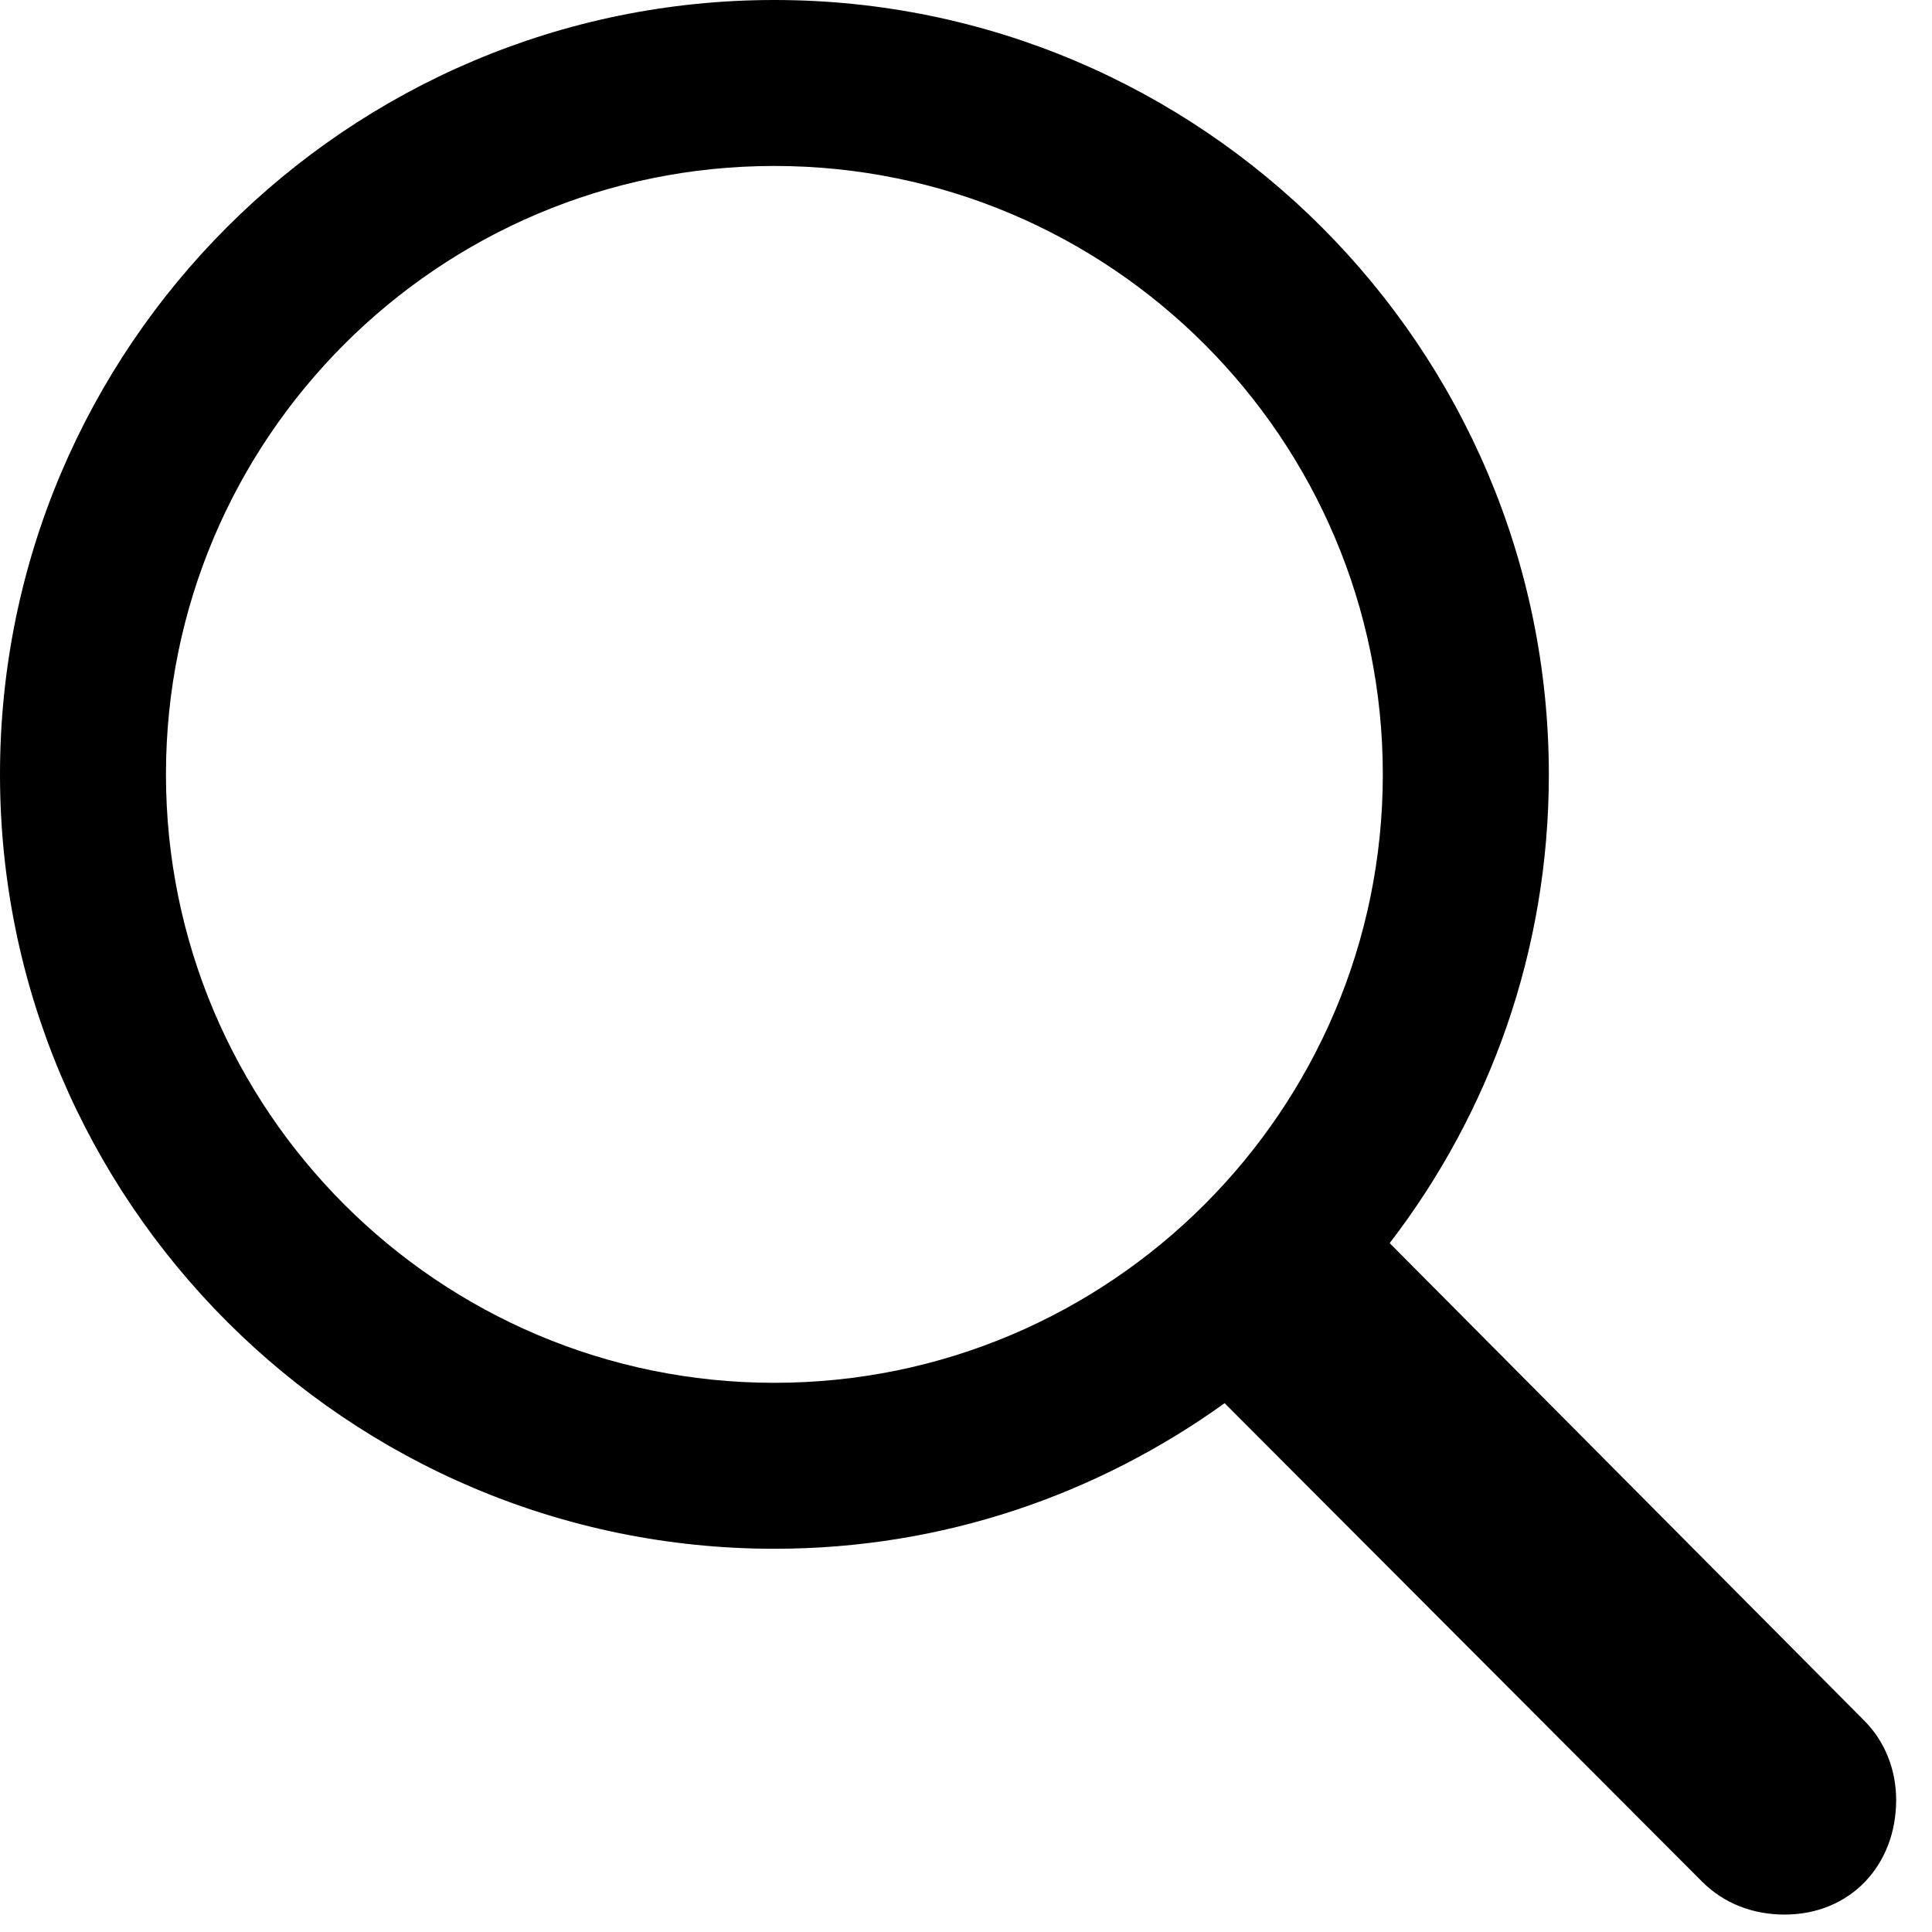
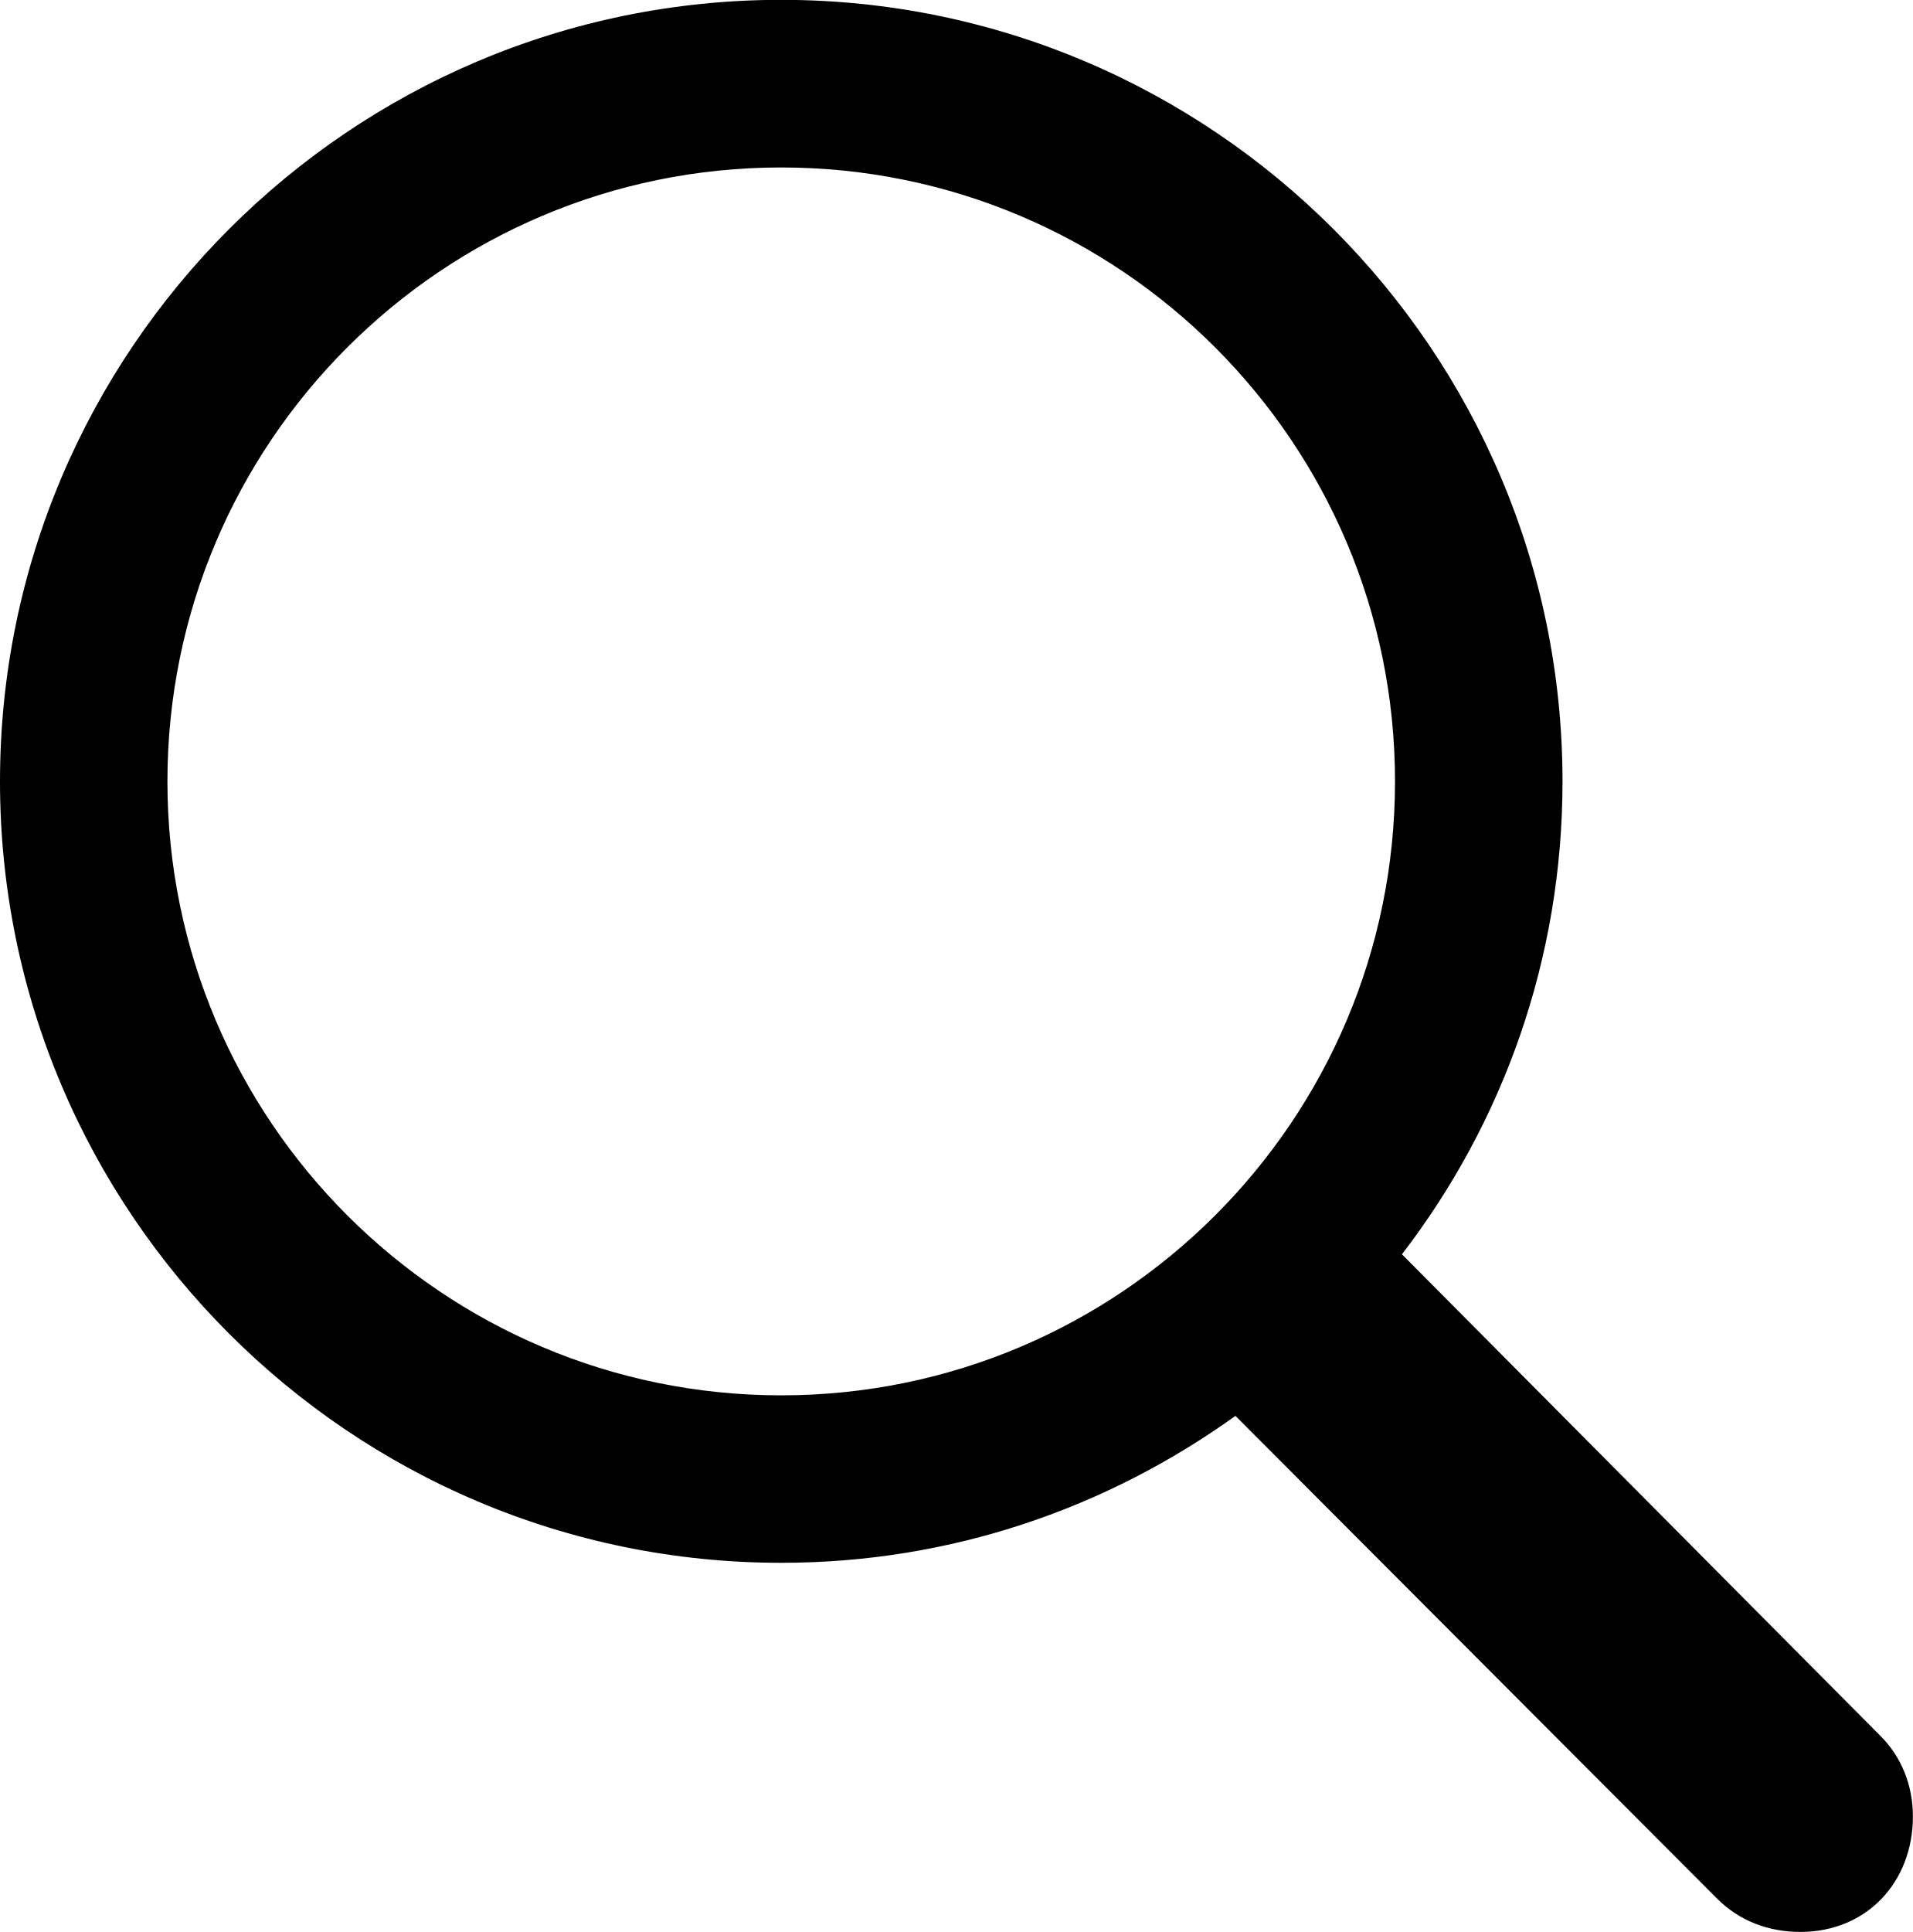
- <svg xmlns="http://www.w3.org/2000/svg" id="Layer_1" viewBox="0 0 256 256">
-   <path d="M0,102.61c0,56.57,46.03,102.61,102.61,102.61,22.37,0,42.82-7.2,59.66-19.29l63.26,63.39c2.96,2.96,6.81,4.37,10.93,4.37,8.74,0,14.79-6.56,14.79-15.17,0-4.11-1.54-7.84-4.24-10.54l-62.87-63.26c13.24-17.23,21.09-38.7,21.09-62.1C205.21,46.03,159.18,0,102.61,0S0,46.03,0,102.61ZM21.99,102.61c0-44.49,36.13-80.62,80.62-80.62s80.62,36.13,80.62,80.62-36.13,80.62-80.62,80.62S21.99,147.09,21.99,102.61Z" />
+ <svg xmlns="http://www.w3.org/2000/svg" id="Layer_1" version="1.1" viewBox="0 0 253.54 256">
+   <path d="M0,103.54c0,57.09,46.45,103.54,103.54,103.54,22.57,0,43.21-7.27,60.2-19.47l63.84,63.97c2.99,2.99,6.87,4.41,11.03,4.41,8.82,0,14.92-6.62,14.92-15.31,0-4.15-1.55-7.91-4.28-10.64l-63.44-63.84c13.36-17.39,21.28-39.05,21.28-62.67-.02-57.11-46.47-103.55-103.55-103.55S0,46.45,0,103.54ZM22.19,103.54c0-44.9,36.46-81.35,81.35-81.35s81.35,36.46,81.35,81.35-36.46,81.35-81.35,81.35S22.19,148.43,22.19,103.54Z" />
</svg>
